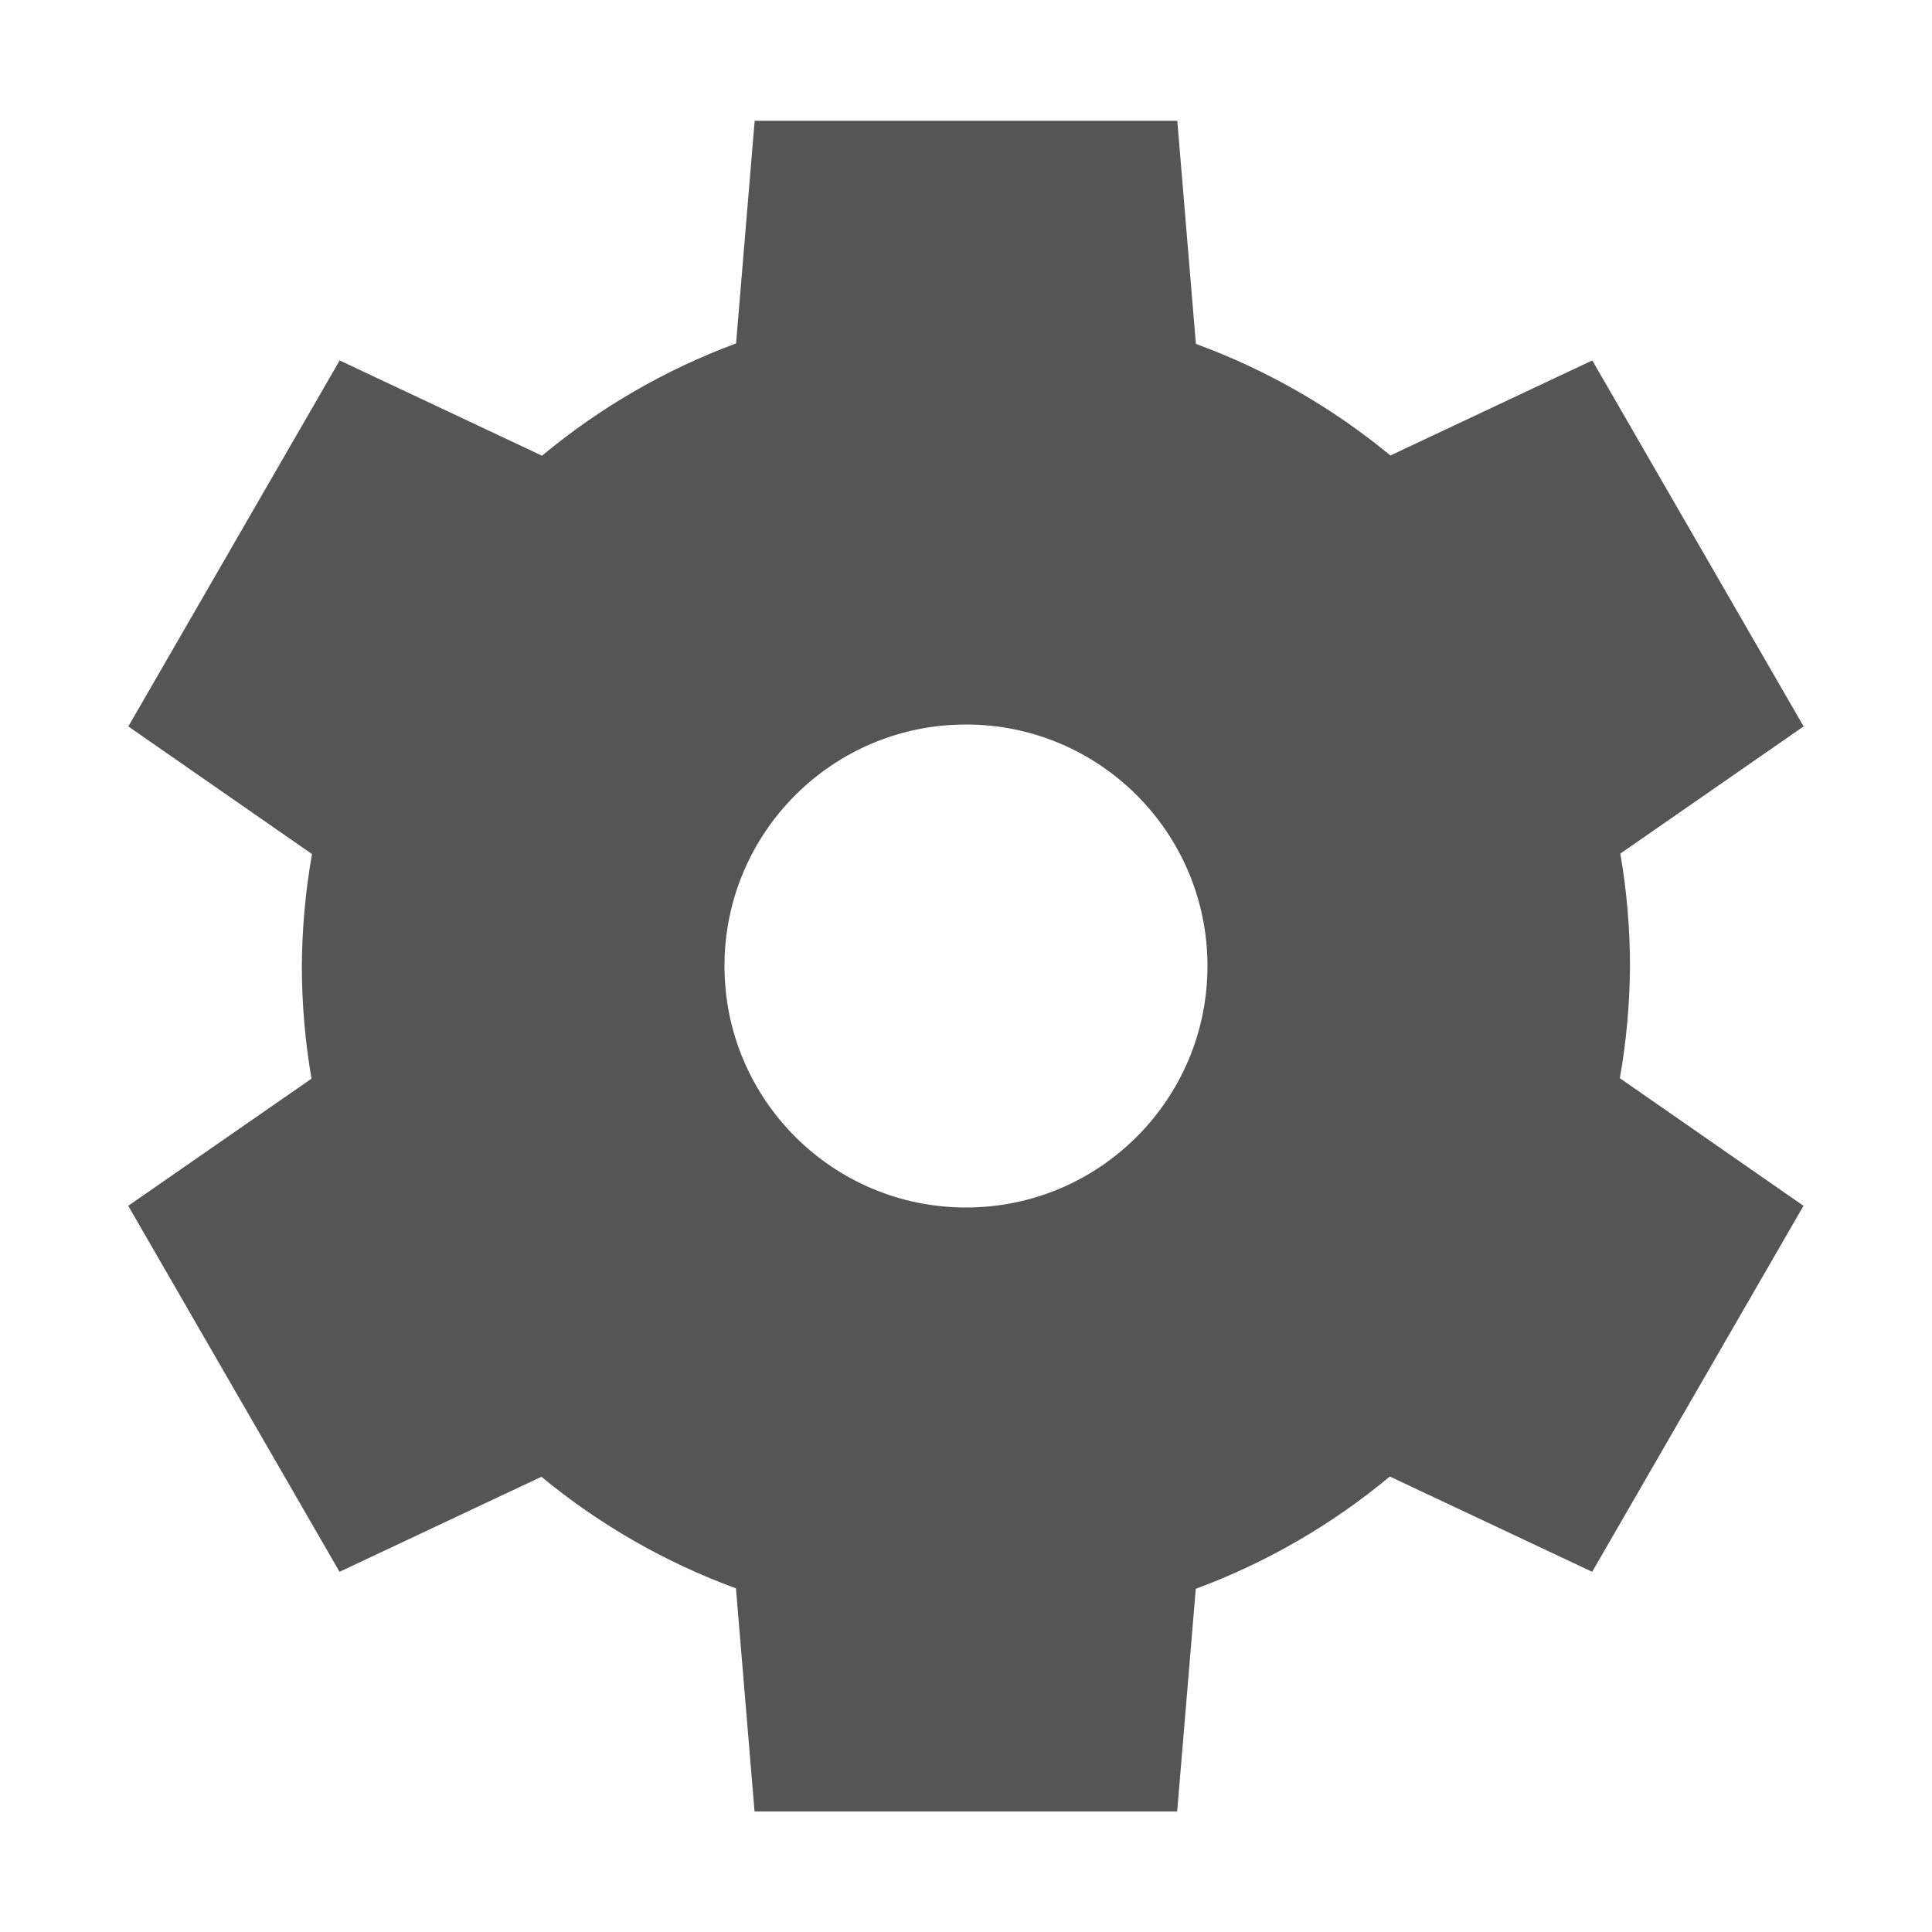
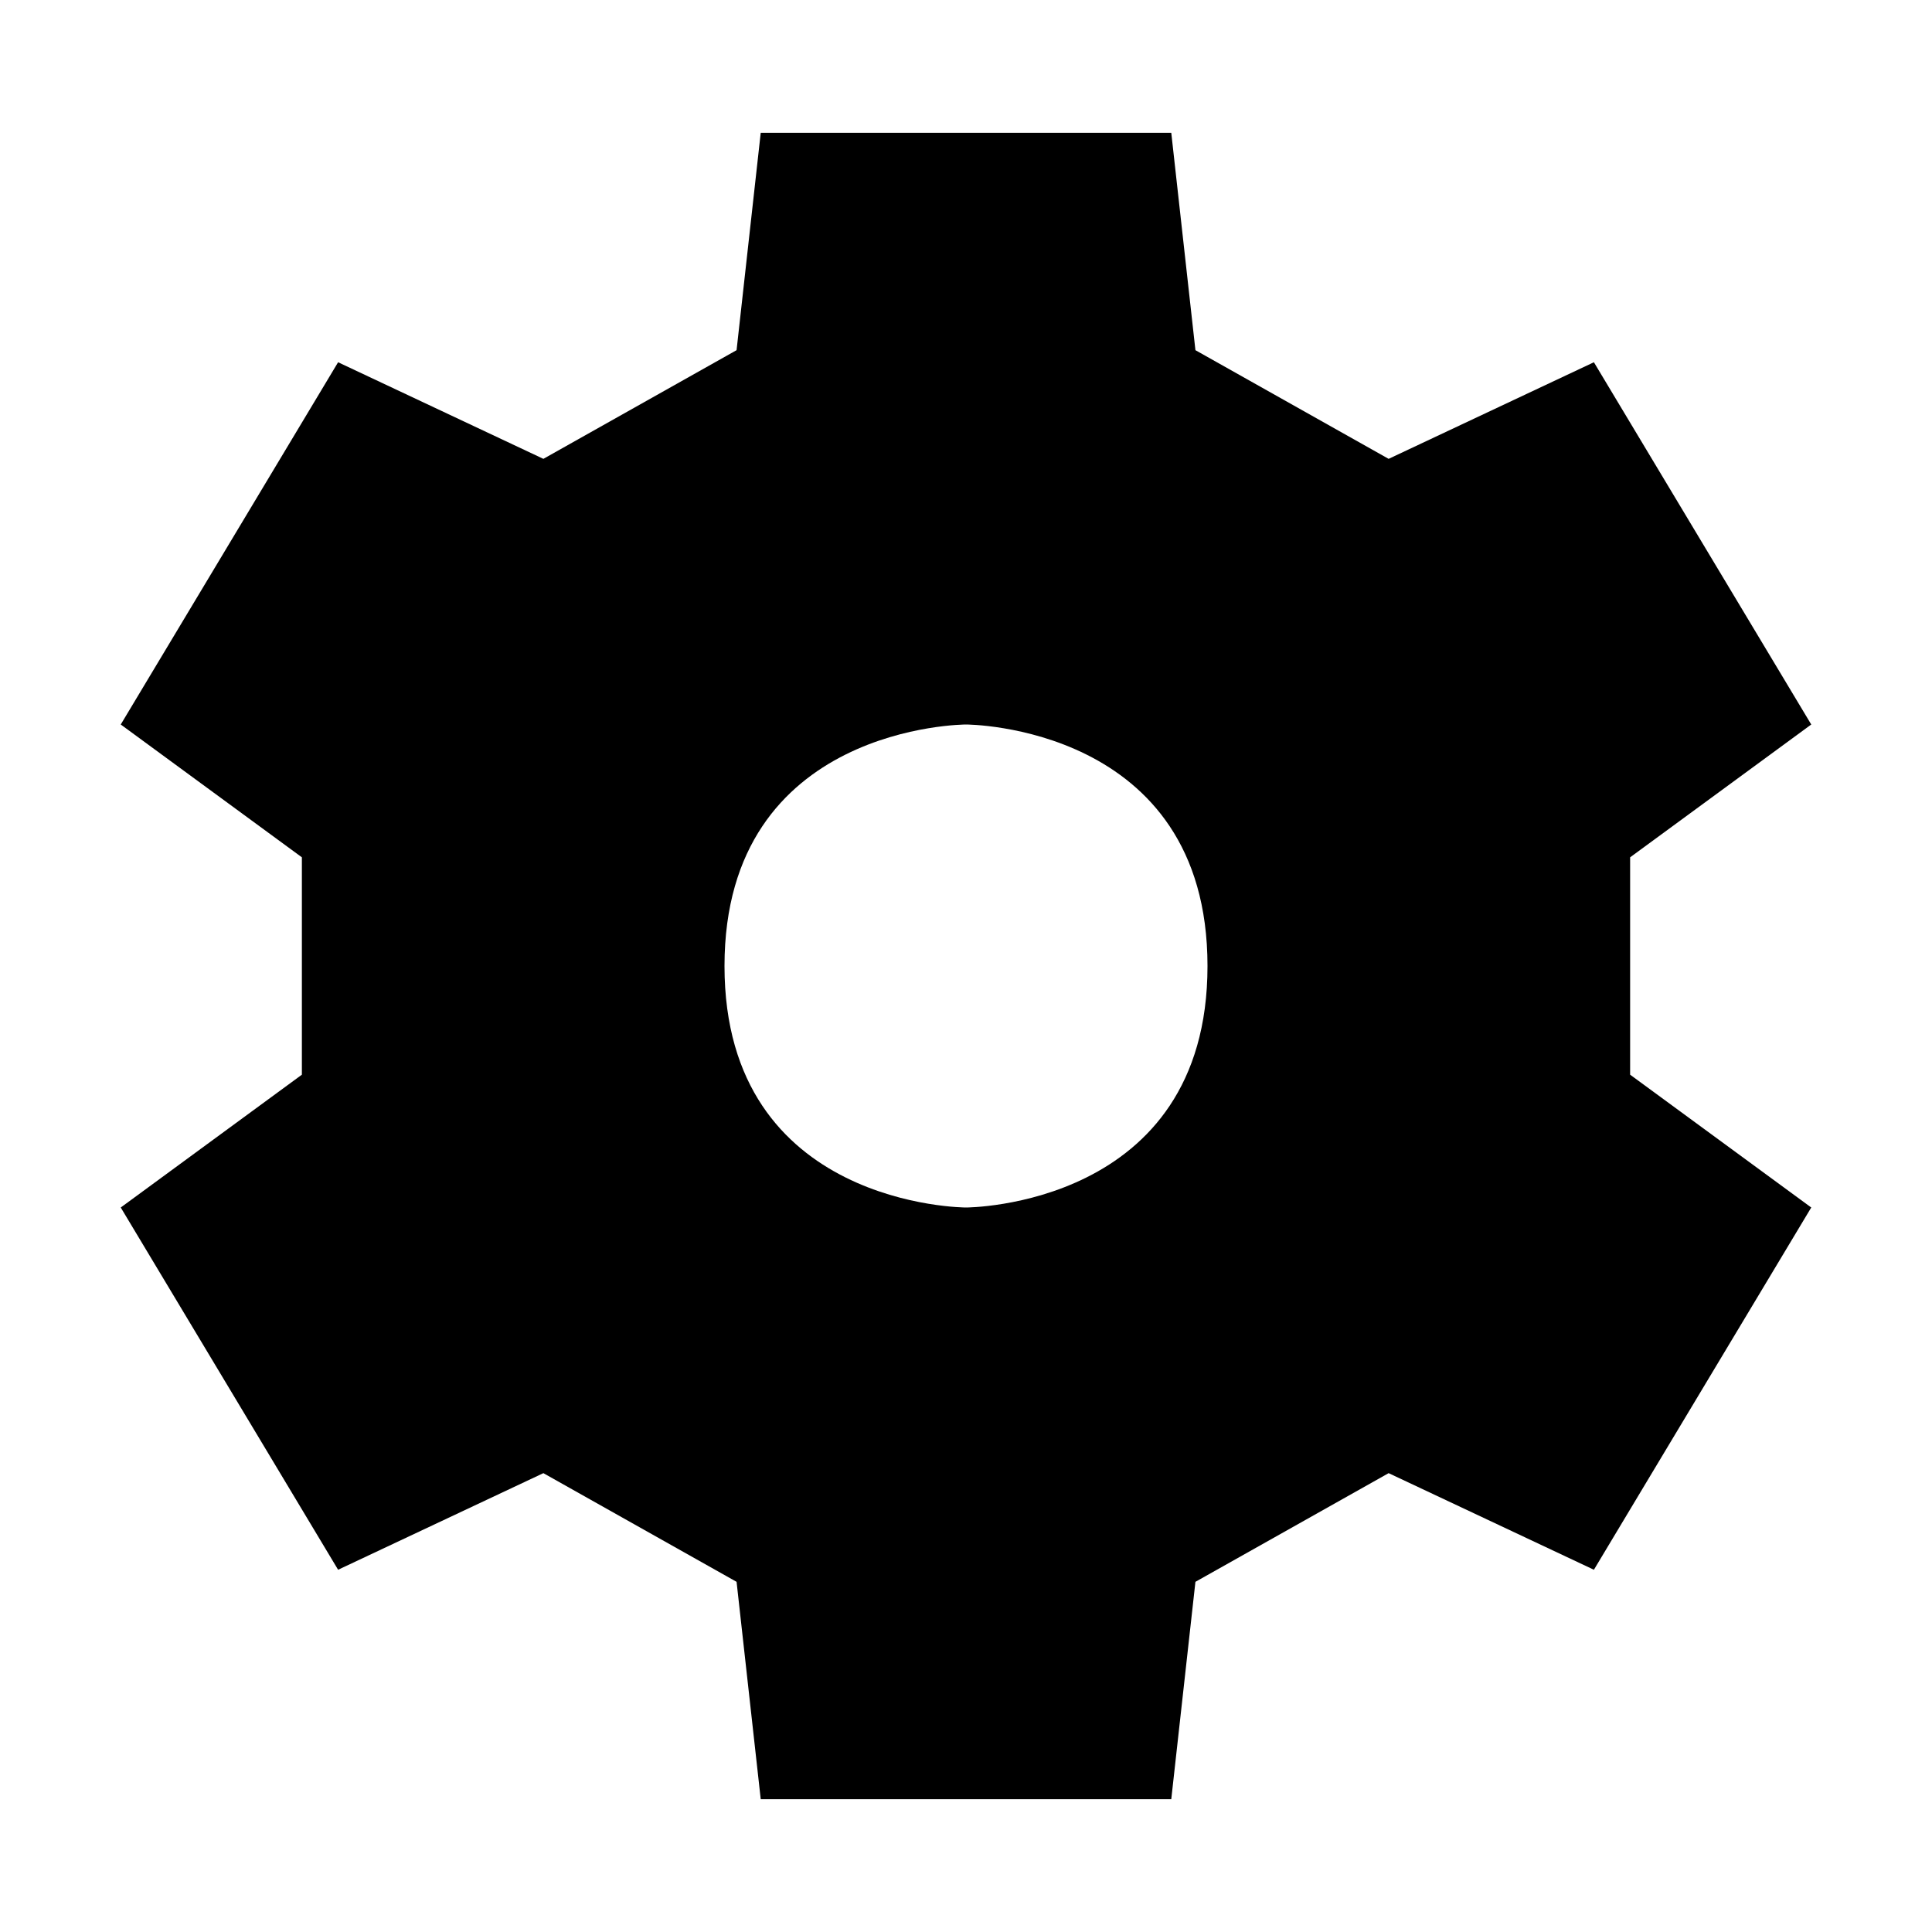
- <svg xmlns="http://www.w3.org/2000/svg" xmlns:ns1="http://www.openswatchbook.org/uri/2009/osb" height="16" id="svg7384" style="enable-background:new" version="1.1" width="16">
-   <defs id="defs7386">
-     <linearGradient id="linearGradient5606" ns1:paint="solid">
-       <stop id="stop5608" offset="0" style="stop-color:#000000;stop-opacity:1;" />
-     </linearGradient>
-     <filter id="filter7554" style="color-interpolation-filters:sRGB">
-       <feBlend id="feBlend7556" in2="BackgroundImage" mode="darken" />
-     </filter>
-   </defs>
-   <g id="layer9" style="display:inline" transform="translate(-665.0002,231)" />
-   <g id="layer10" style="display:inline;filter:url(#filter7554)" transform="translate(-665.0002,231)" />
-   <g id="layer1" style="display:inline" transform="translate(-424,-386)" />
-   <g id="layer14" style="display:inline" transform="translate(-665.0002,231)" />
-   <g id="layer15" style="display:inline" transform="translate(-665.0002,231)">
-     <path d="m 671.25,-230 -0.154,1.844 a 5.5,5.5 0 0 0 -1.607,0.93 l -1.676,-0.789 -1.75,3.031 1.521,1.057 a 5.5,5.5 0 0 0 -0.084,0.928 5.5,5.5 0 0 0 0.08,0.932 l -1.518,1.053 1.75,3.031 1.672,-0.787 a 5.5,5.5 0 0 0 1.611,0.924 l 0.154,1.848 3.5,0 0.154,-1.844 a 5.5,5.5 0 0 0 1.607,-0.93 l 1.676,0.789 1.75,-3.031 -1.521,-1.057 a 5.5,5.5 0 0 0 0.084,-0.928 5.5,5.5 0 0 0 -0.08,-0.932 l 1.518,-1.053 -1.75,-3.031 -1.672,0.787 a 5.5,5.5 0 0 0 -1.611,-0.924 L 674.75,-230 l -3.5,0 z m 1.75,5 a 2,2 0 0 1 2,2 2,2 0 0 1 -2,2 2,2 0 0 1 -2,-2 2,2 0 0 1 2,-2 z" id="path10545" style="display:inline;opacity:1;fill:#555555;fill-opacity:1;stroke:none;stroke-opacity:1;enable-background:new" />
-   </g>
-   <g id="g71291" style="display:inline" transform="translate(-665.0002,231)" />
-   <g id="layer2" style="display:inline" transform="translate(-424,-236)" />
-   <g id="g6058" style="display:inline" transform="translate(-424,-236)" />
-   <g id="layer12" style="display:inline" transform="translate(-665.0002,231)" />
+ <svg xmlns="http://www.w3.org/2000/svg" height="16" width="16">
+   <path d="m6.3 1.1-.2 1.8-1.6.9-1.7-.8-1.8 3 1.5 1.1v1.8l-1.5 1.1 1.8 3 1.7-.8 1.6.9.2 1.8h3.4l.2-1.8 1.6-.9 1.7.8 1.8-3-1.5-1.1v-1.8l1.5-1.1-1.8-3-1.7.8-1.6-.9-.2-1.8zm1.7 4.9s2 0 2 2-2 2-2 2-2 0-2-2 2-2 2-2z" />
</svg>
